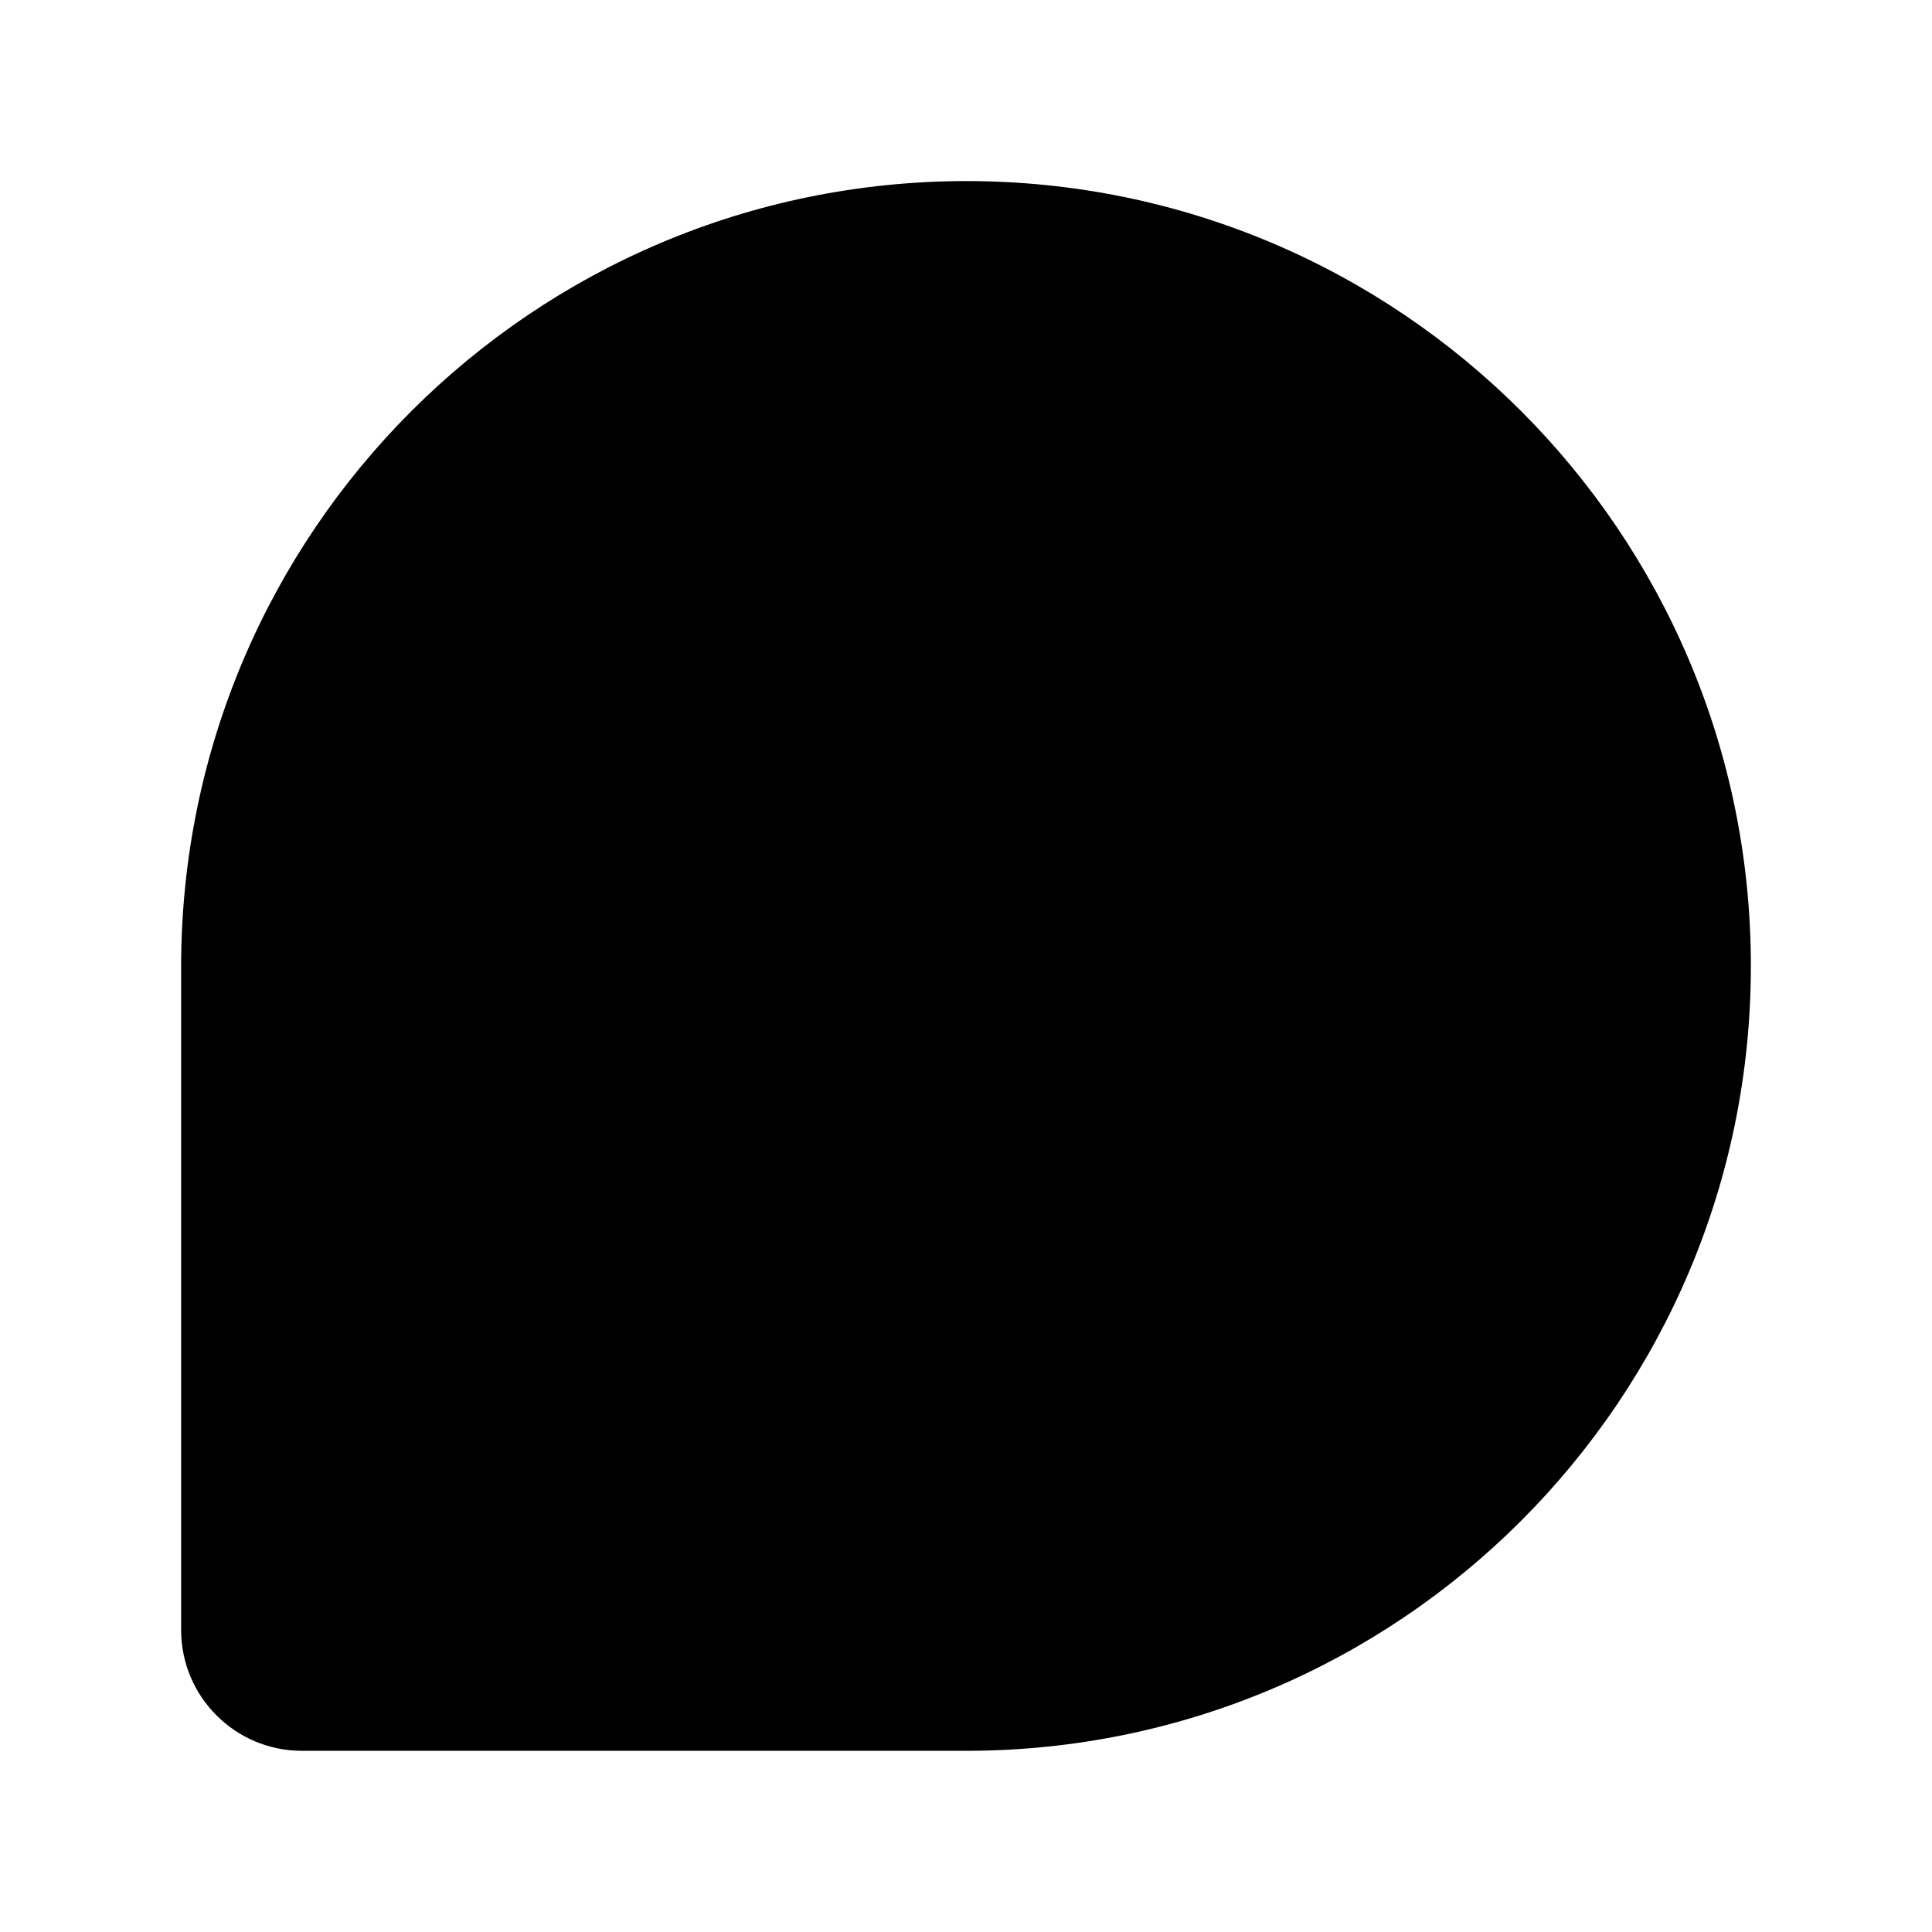
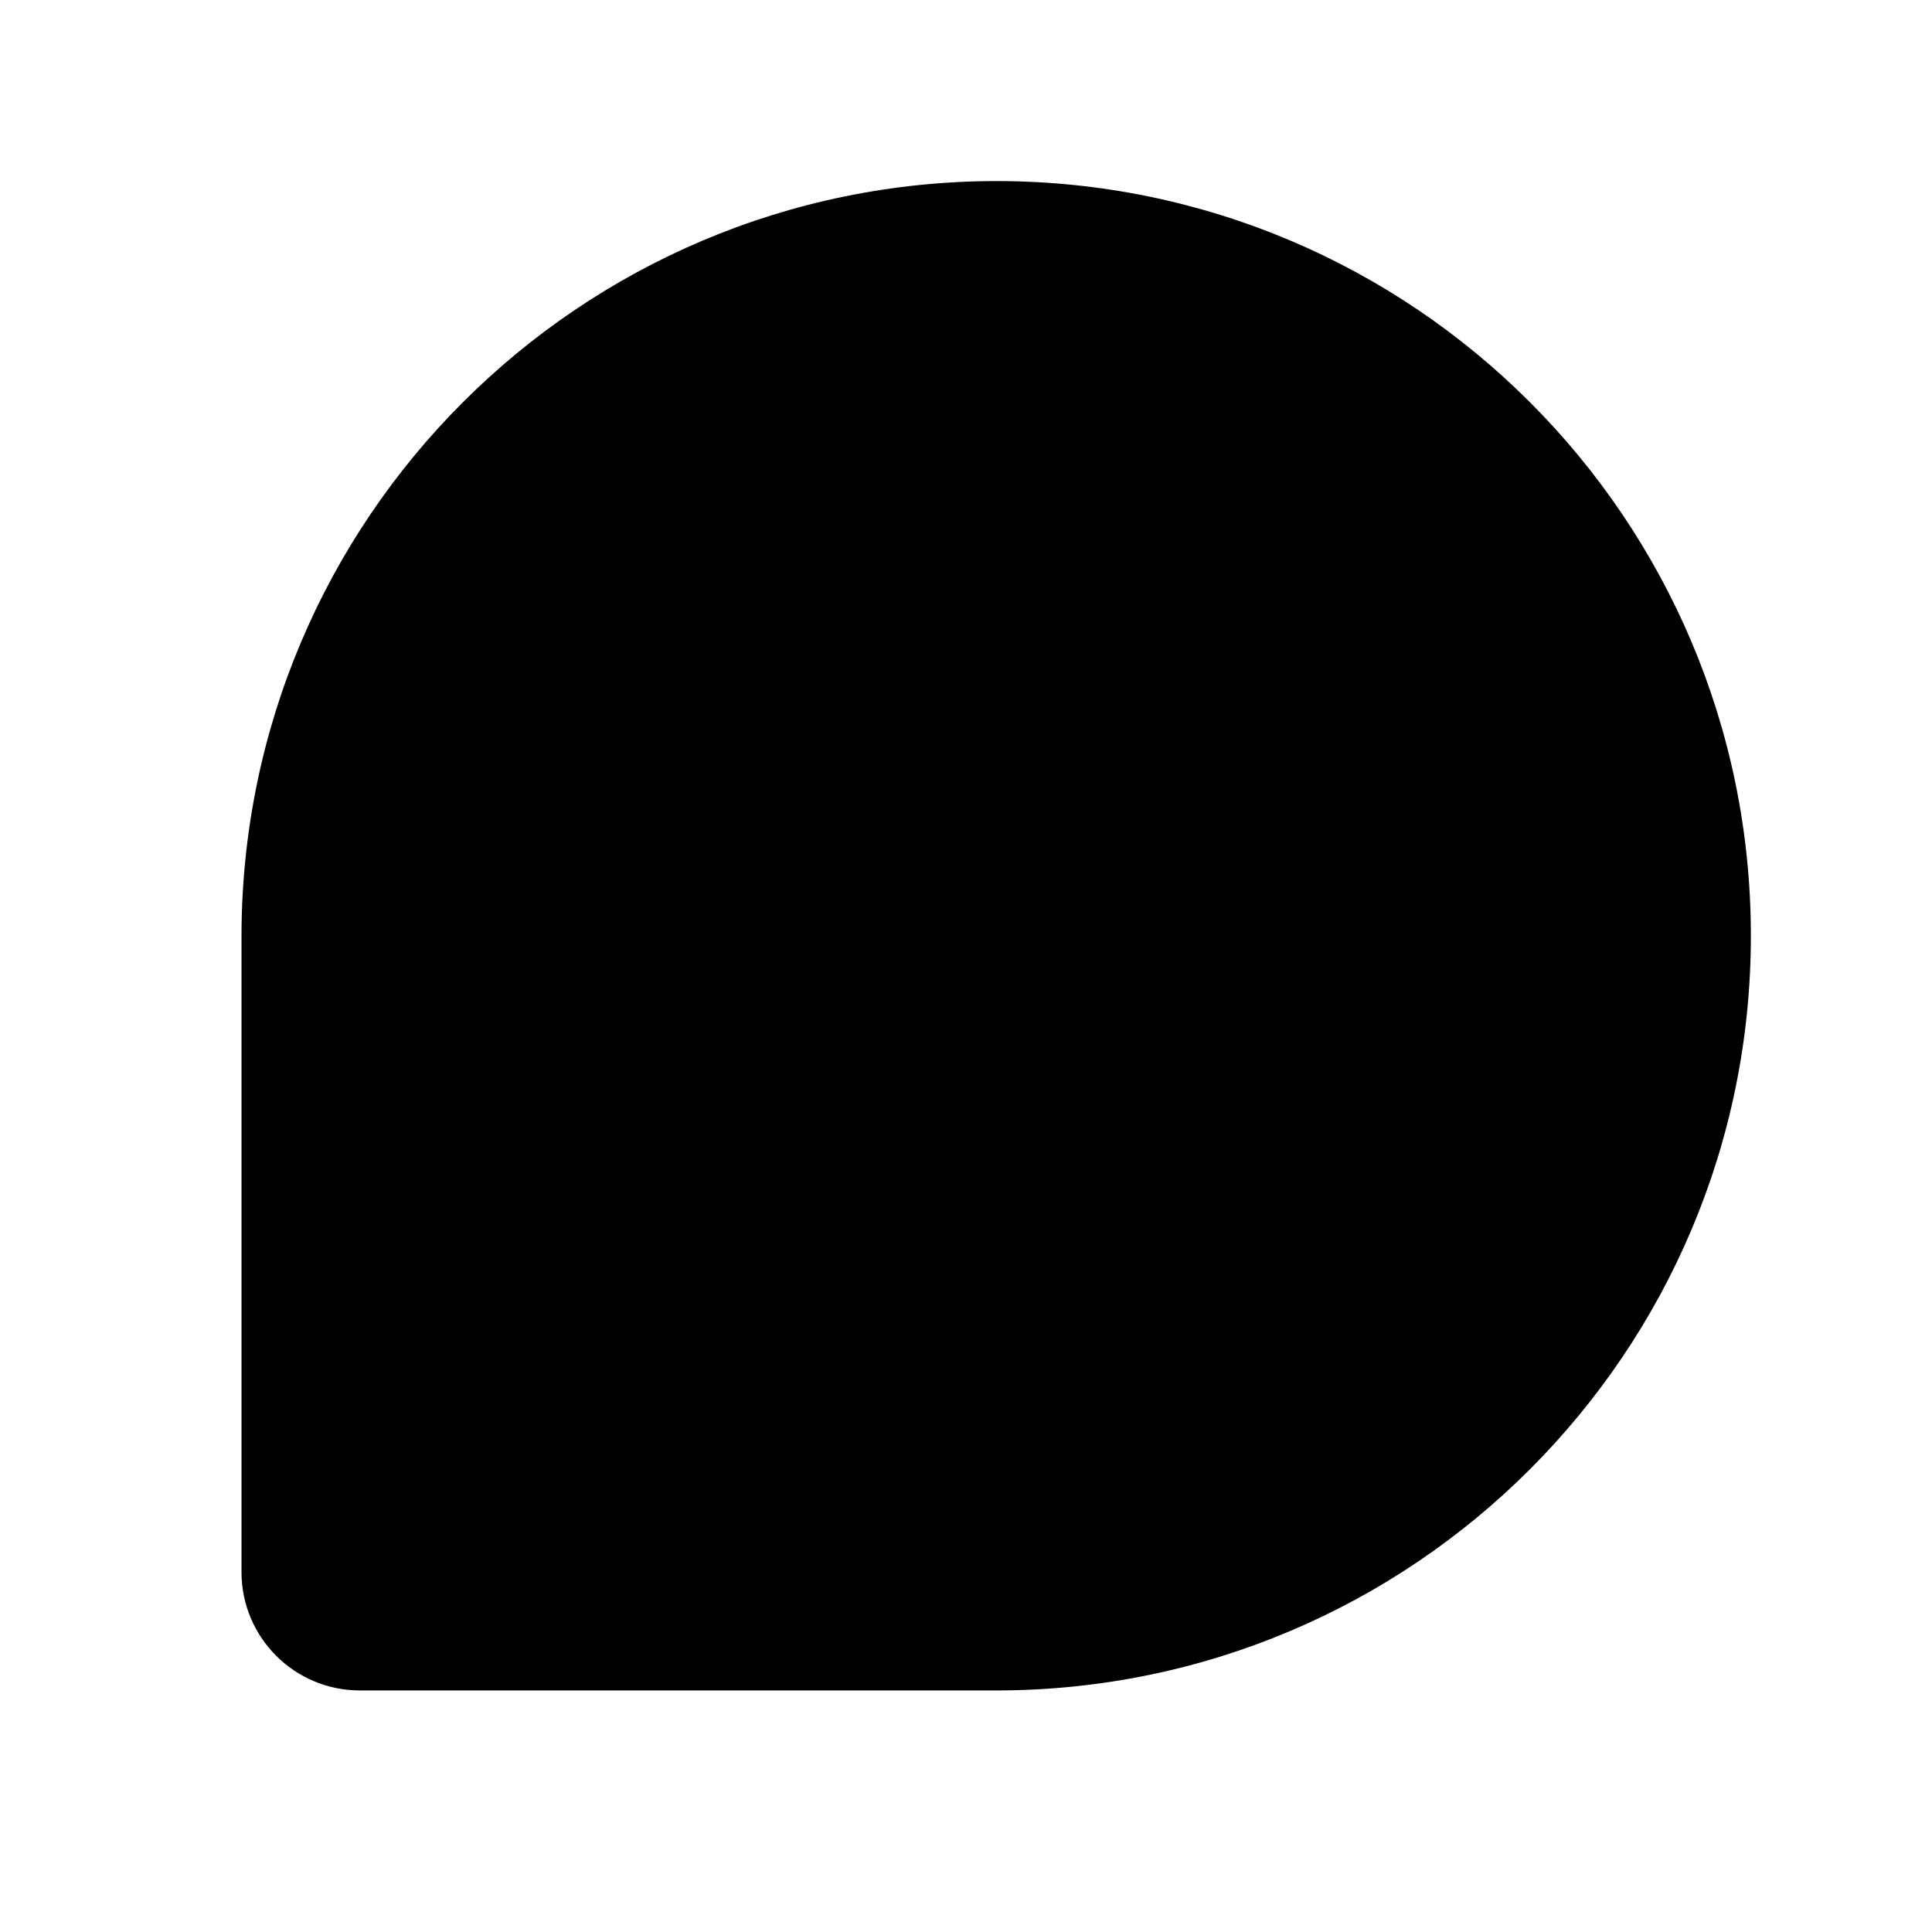
<svg xmlns="http://www.w3.org/2000/svg" id="Layer_1" data-name="Layer 1" viewBox="0 0 256 256">
  <rect width="256" height="256" fill="none" />
-   <path d="M128,23.992a104.12,104.12,0,0,0-104,104v88a16.016,16.016,0,0,0,16,16h88a104,104,0,0,0,0-208Z" />
+   <path d="M132,23.992a100.113,100.113,0,0,0-100,100v84.333a15.684,15.684,0,0,0,15.667,15.667H132a100,100,0,0,0,0-200Z" />
</svg>
